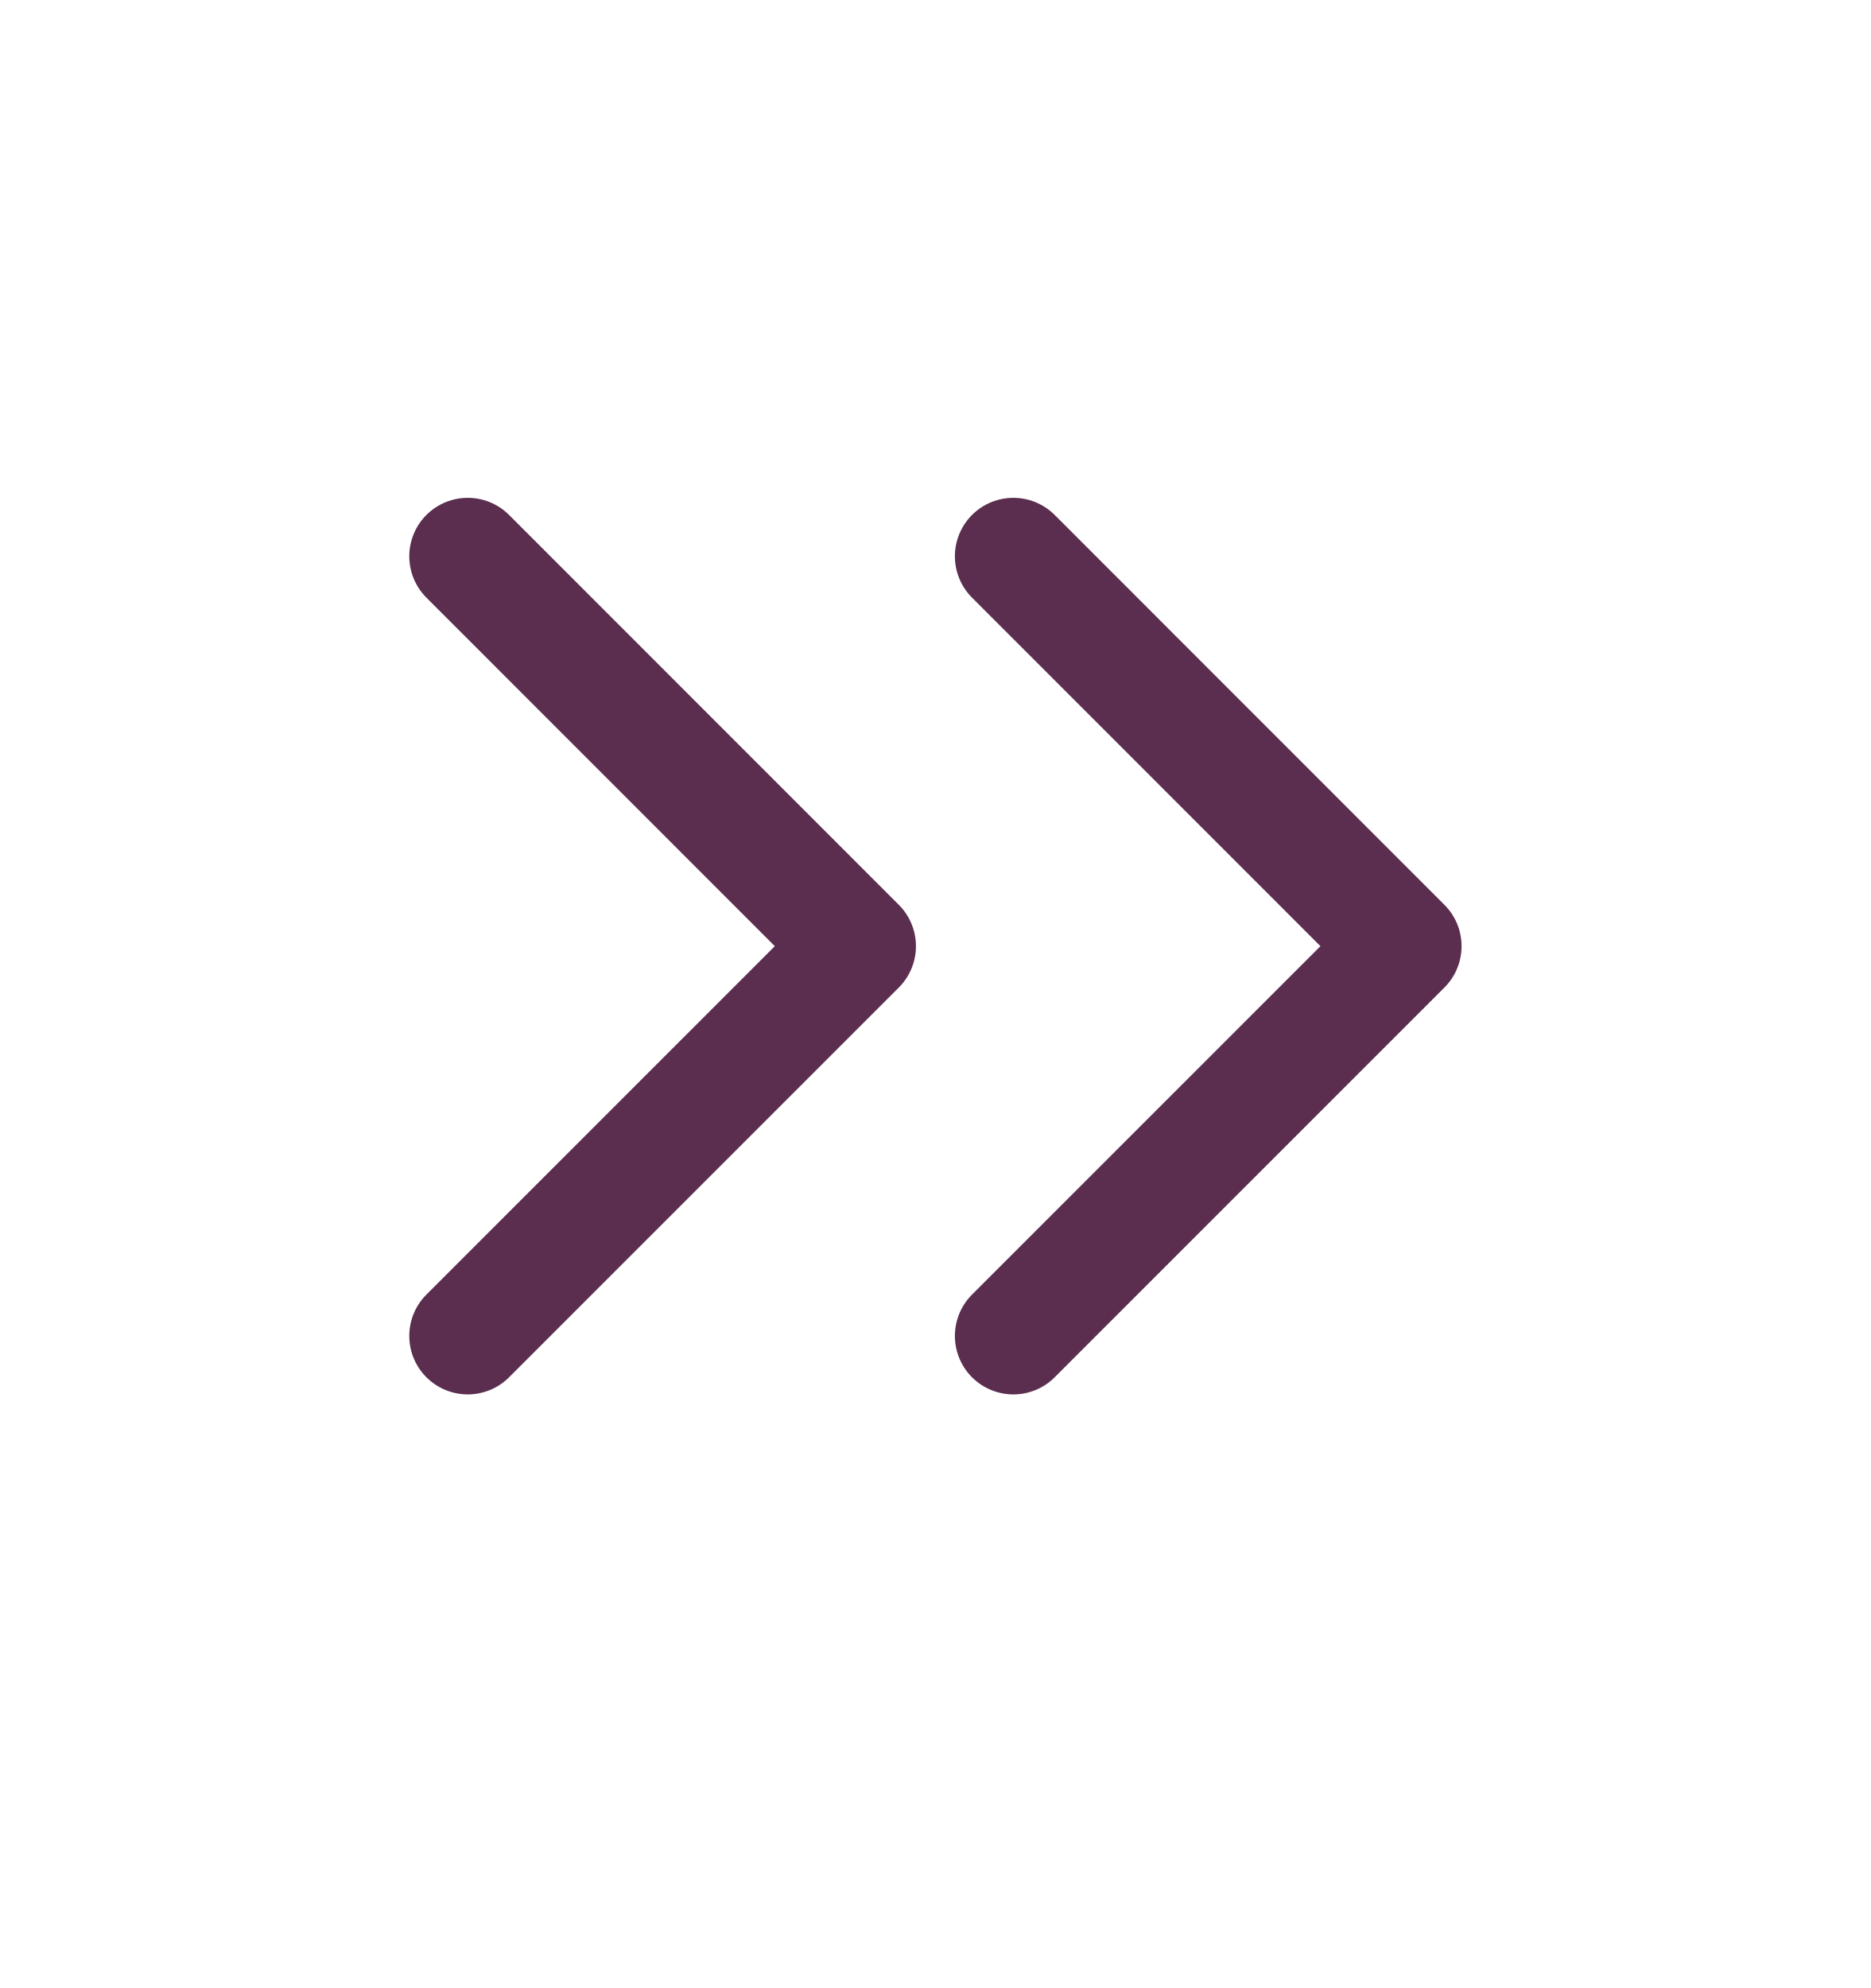
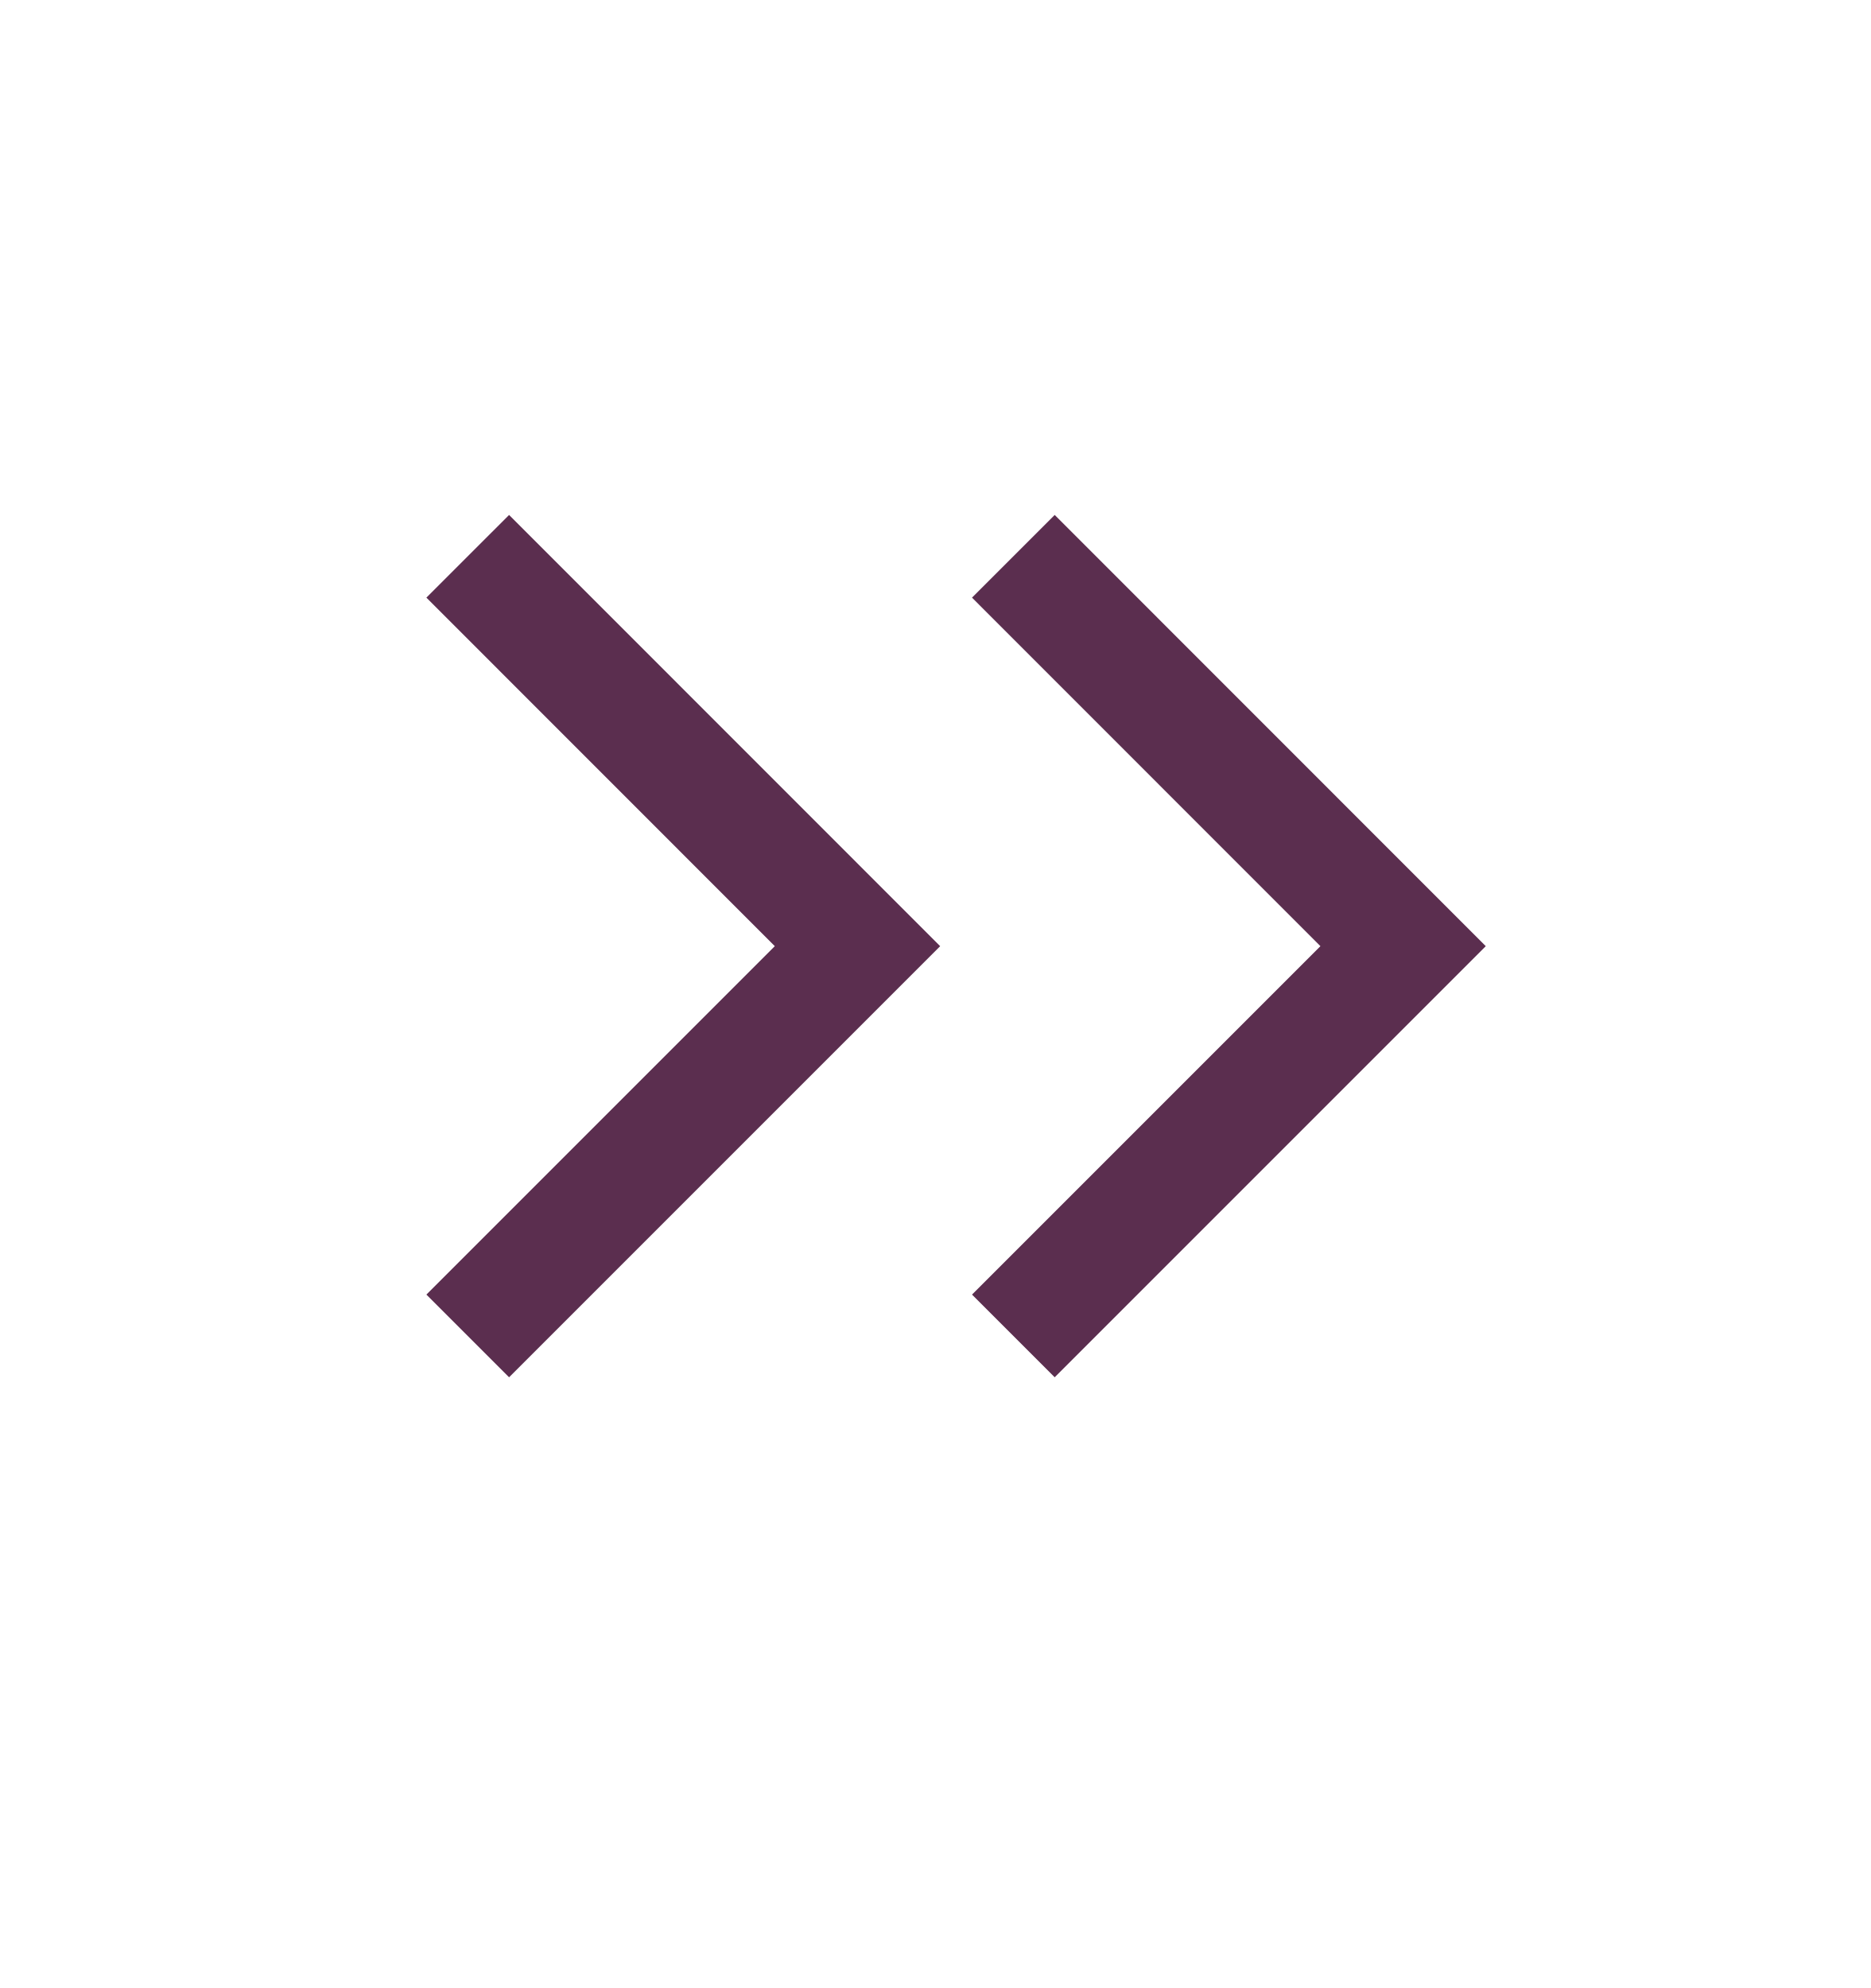
<svg xmlns="http://www.w3.org/2000/svg" width="16" height="17" viewBox="0 0 16 17" fill="none">
-   <path d="M8.666 11.424L11.999 8.091L8.666 4.757" stroke="#5B2E4F" stroke-linecap="round" stroke-linejoin="round" />
-   <path d="M4 11.424L7.333 8.091L4 4.757" stroke="#5B2E4F" stroke-linecap="round" stroke-linejoin="round" />
+   <path d="M8.666 11.424L11.999 8.091L8.666 4.757" stroke="#5B2E4F" strokeLinecap="round" strokeLinejoin="round" />
+   <path d="M4 11.424L7.333 8.091L4 4.757" stroke="#5B2E4F" strokeLinecap="round" strokeLinejoin="round" />
</svg>
